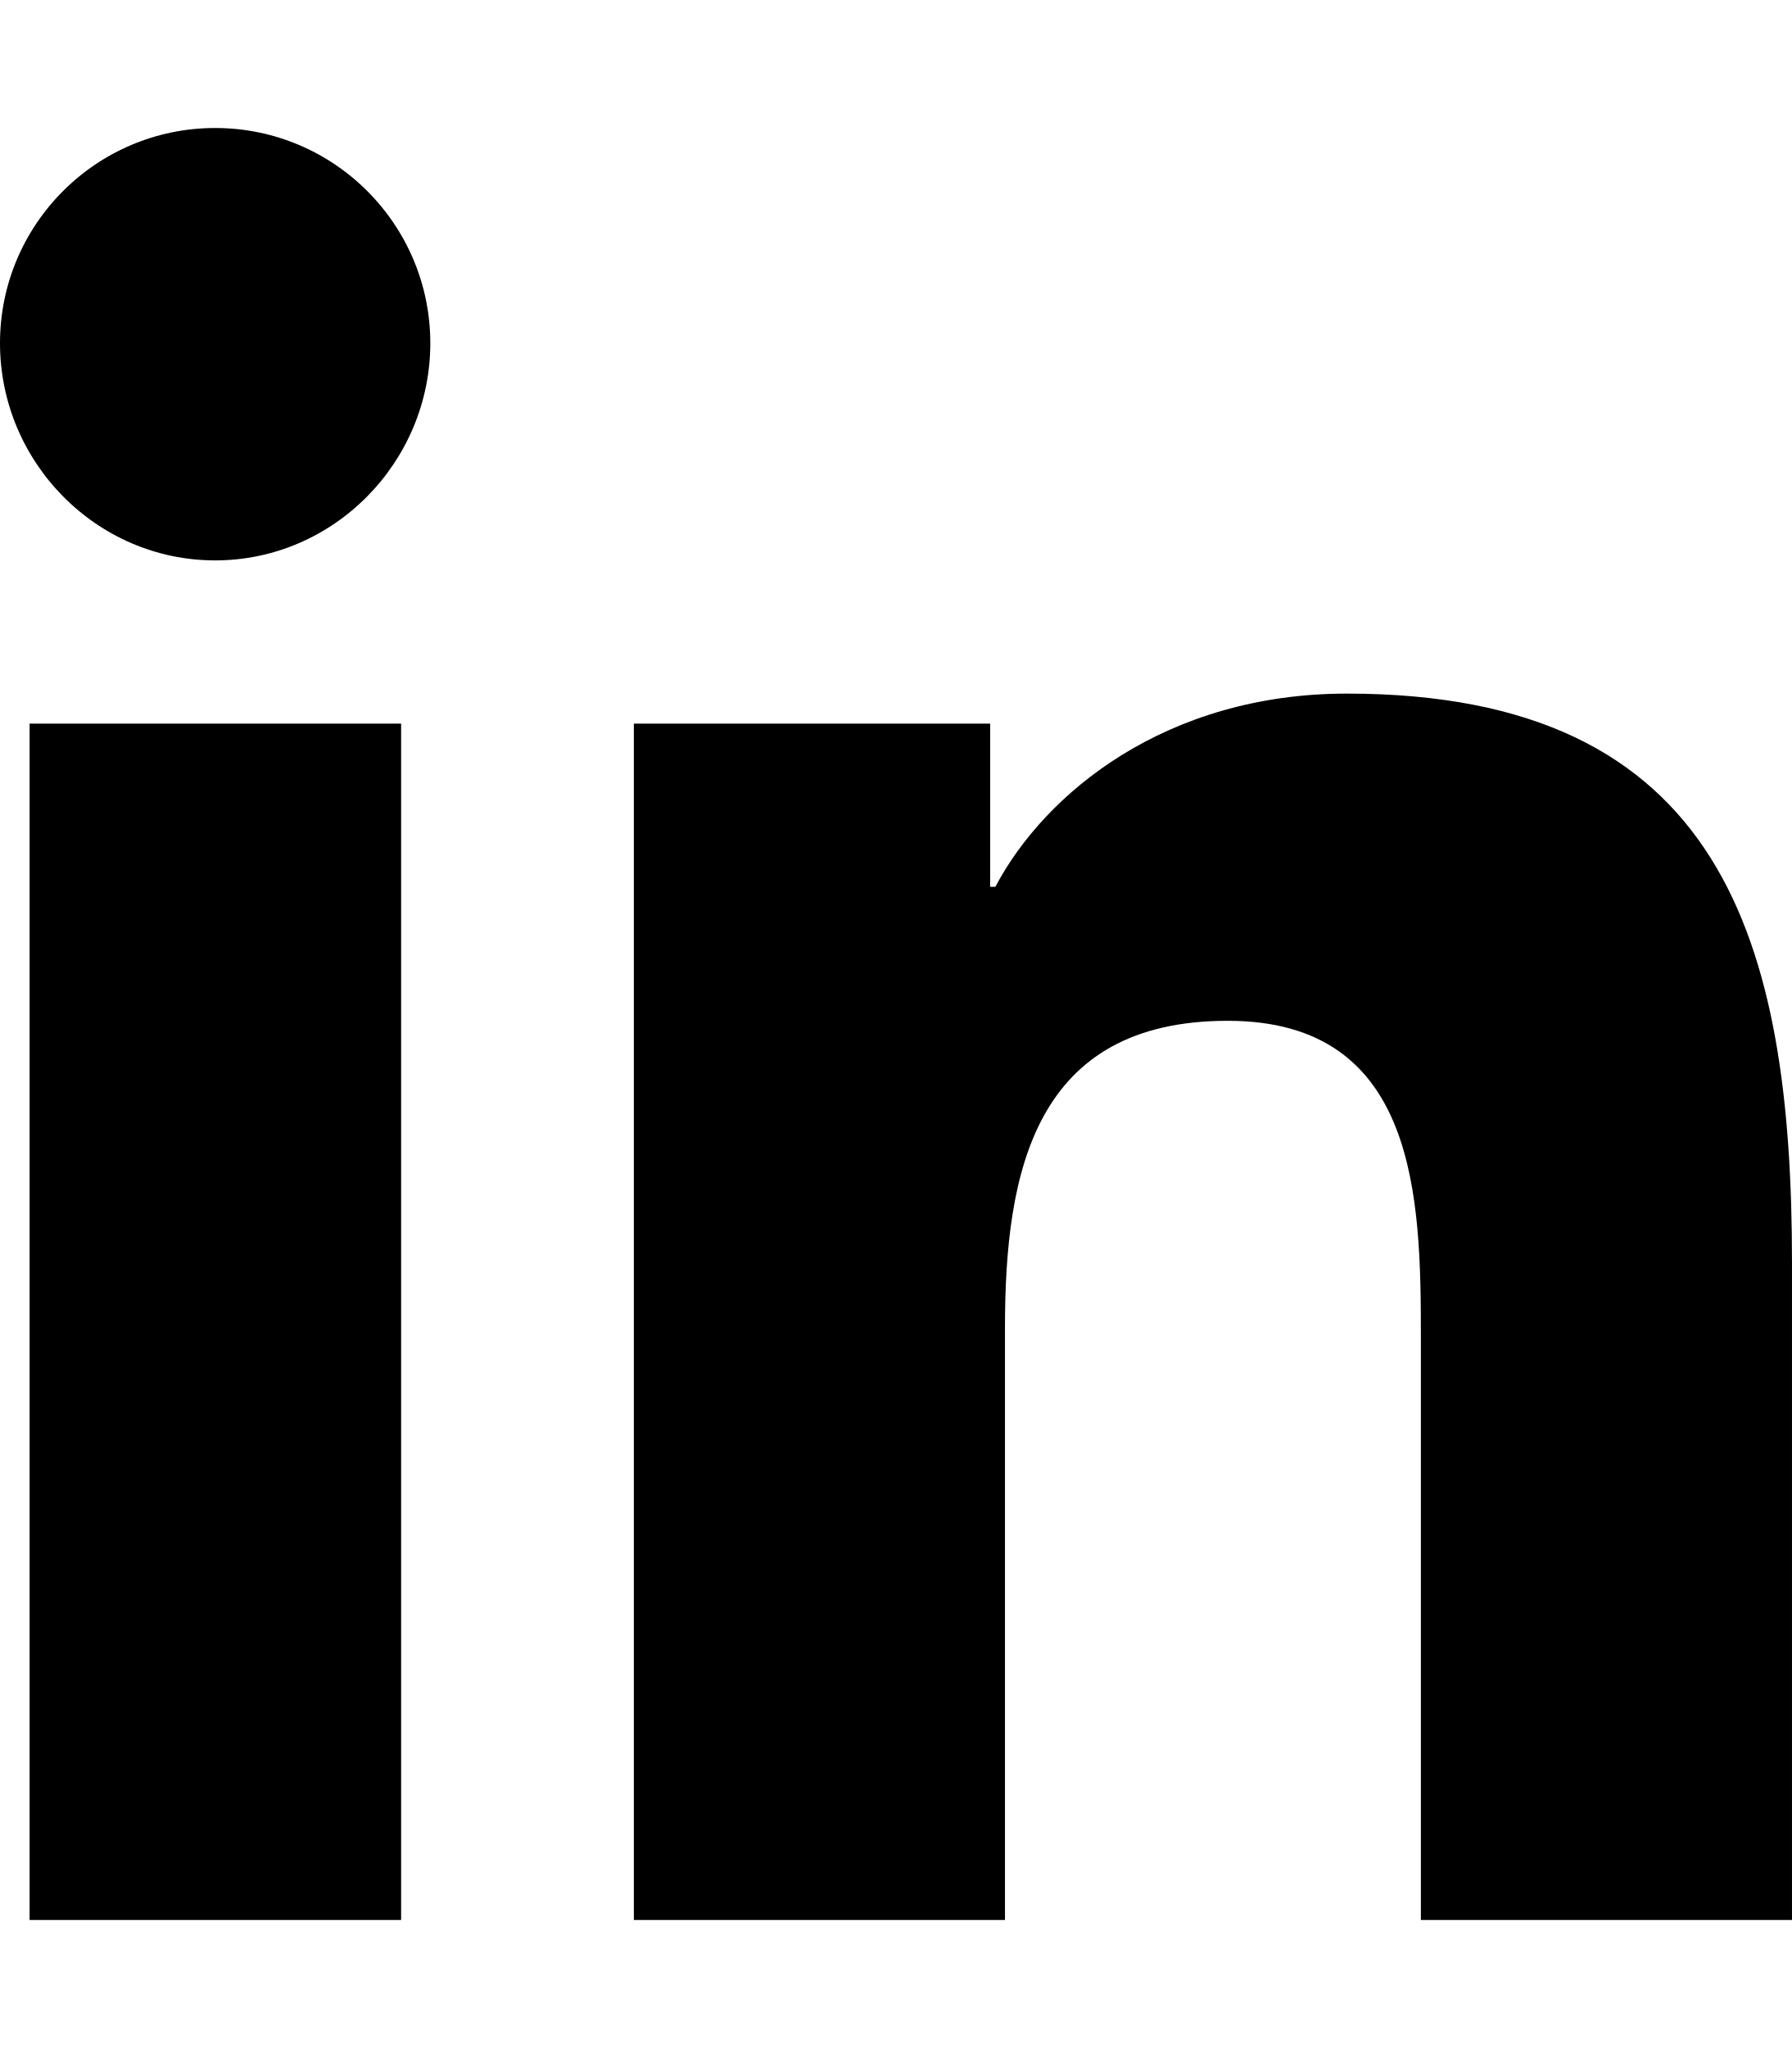
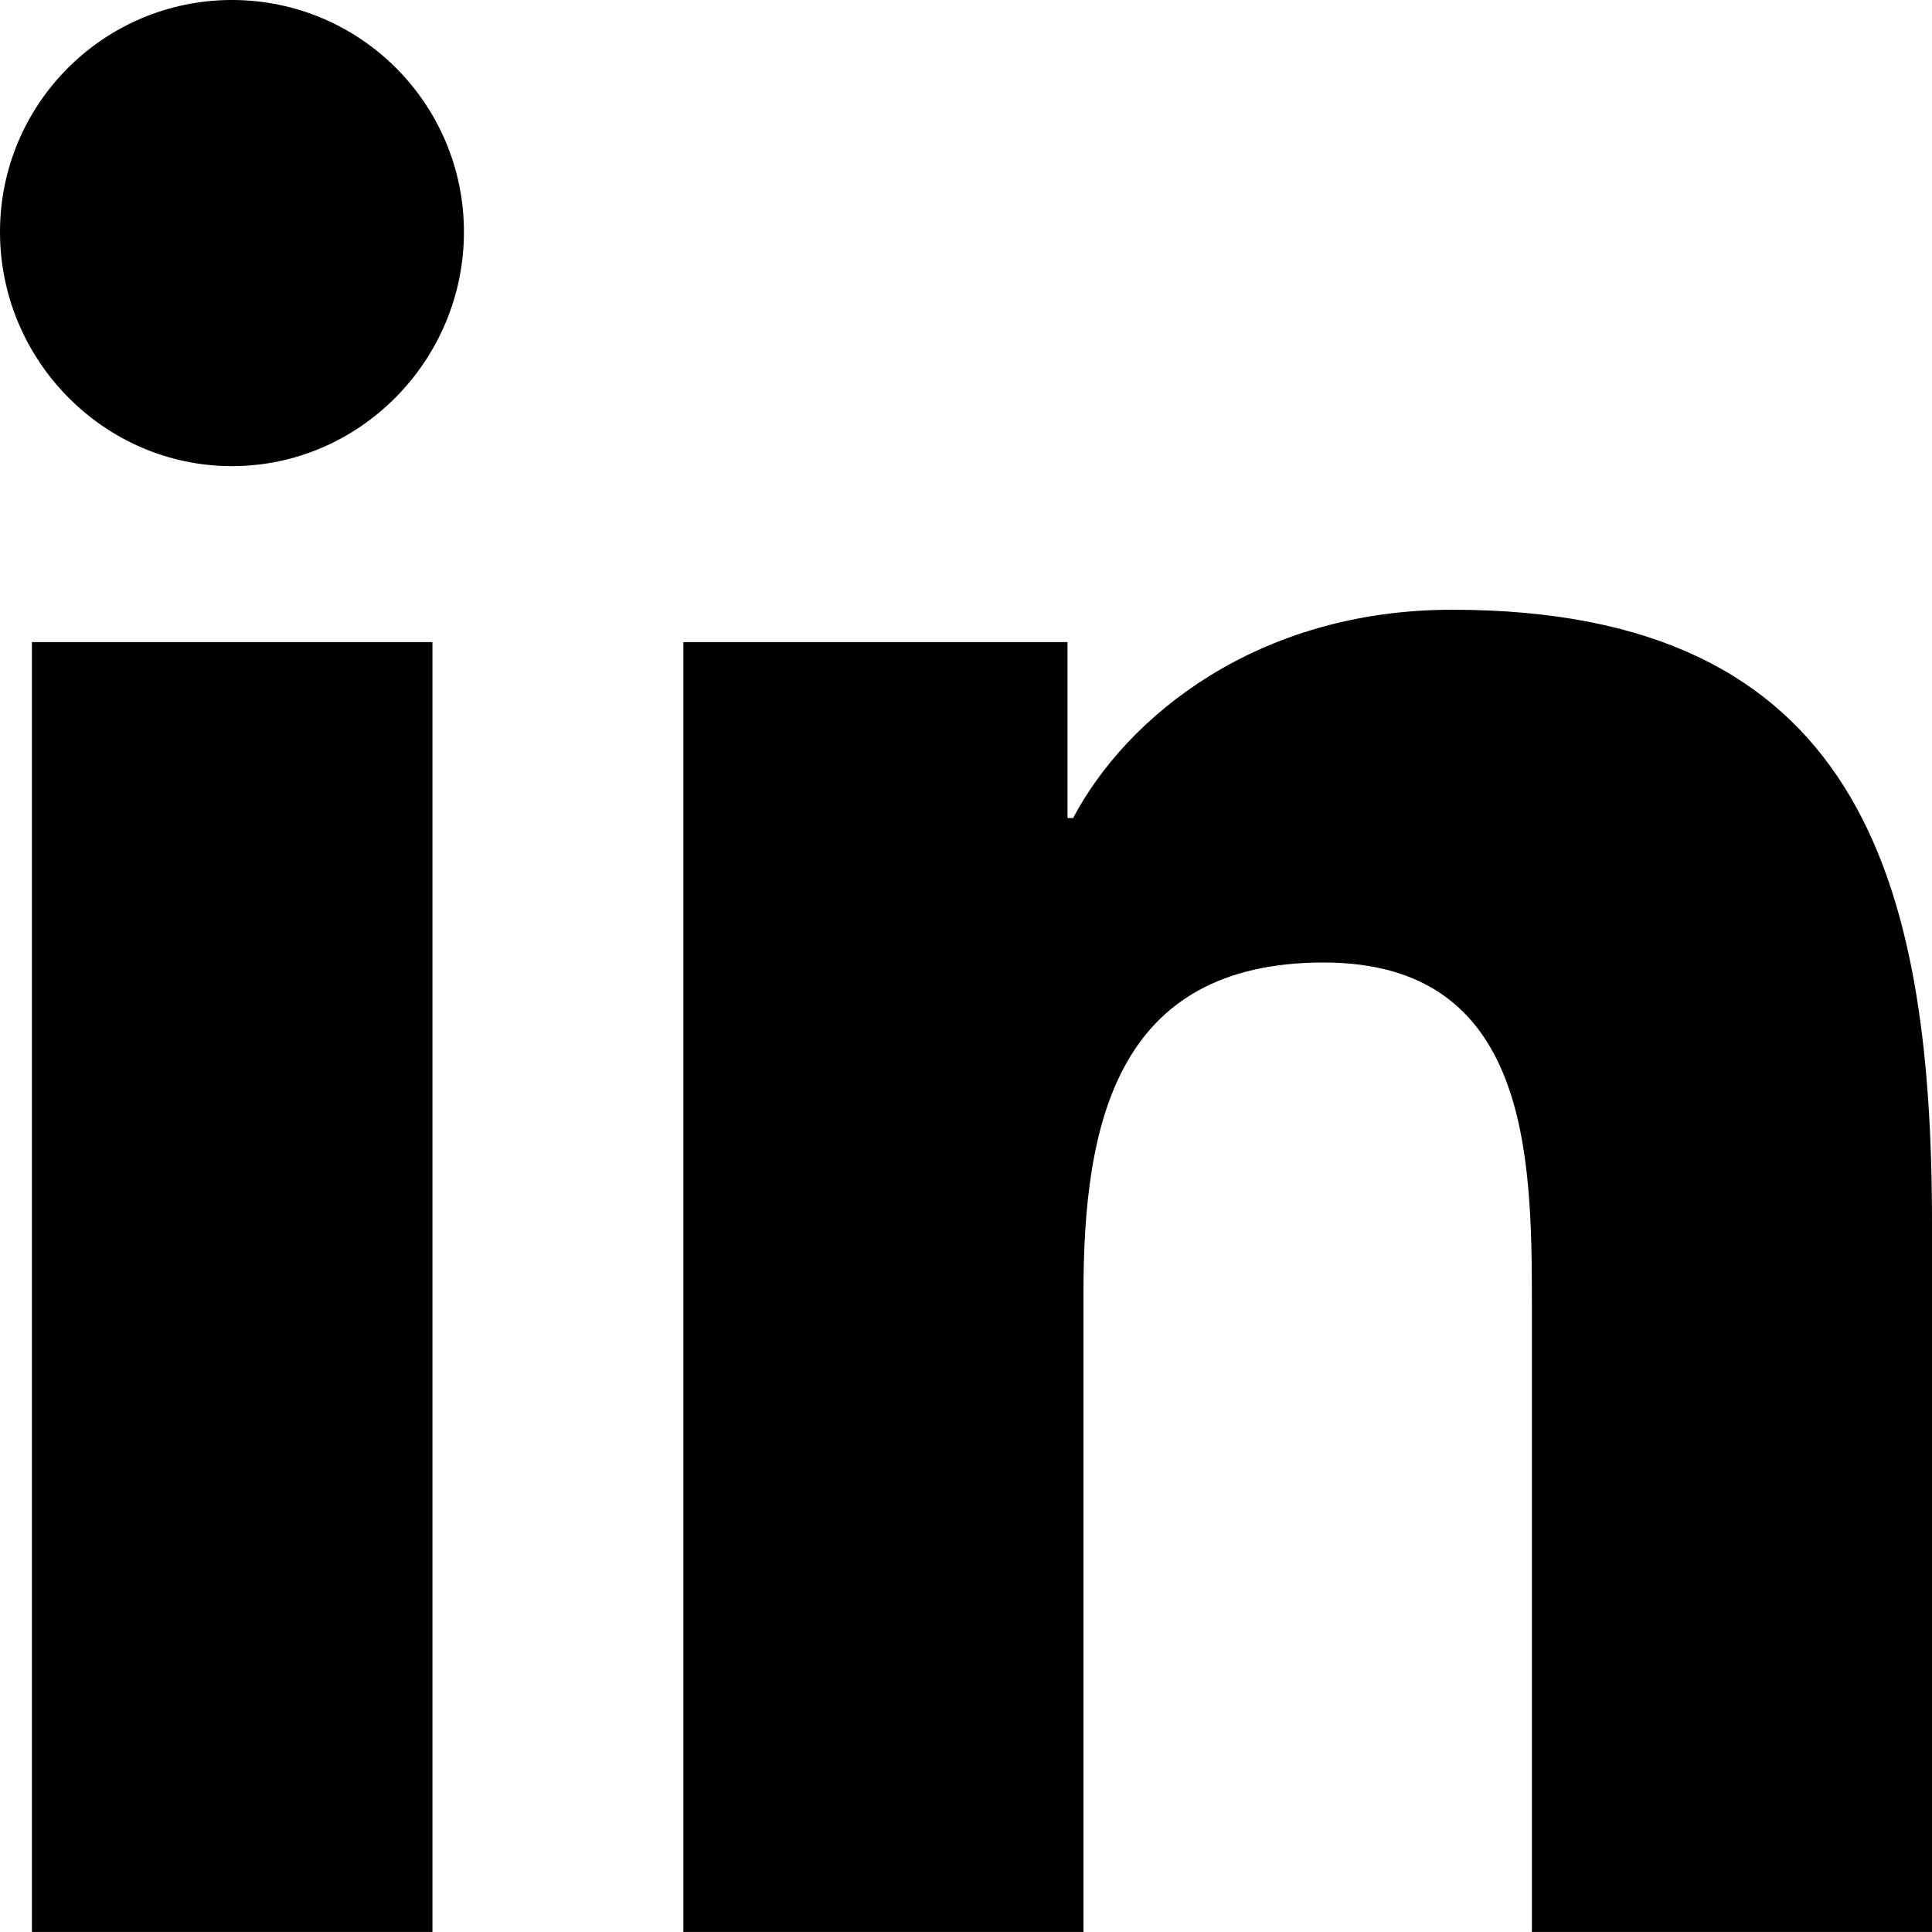
- <svg xmlns="http://www.w3.org/2000/svg" viewBox="0 0 448 512">
-   <path d="M100.3 480H7.4V180.9h92.9V480zM53.8 140.1C24.1 140.1 0 115.5 0 85.8 0 56.1 24.1 32 53.8 32c29.7 0 53.8 24.1 53.8 53.8 0 29.7-24.1 54.3-53.8 54.3zM448 480h-92.7V334.4c0-34.7-.7-79.2-48.3-79.2-48.3 0-55.7 37.7-55.7 76.7V480h-92.8V180.9h89.1v40.8h1.3c12.4-23.5 42.7-48.3 87.9-48.3 94 0 111.3 61.9 111.3 142.3V480z" />
+ <svg xmlns="http://www.w3.org/2000/svg" viewBox="0 0 512.011 512">
+   <path d="M114.608 512H8.457V170.164h106.151V512zM61.476 123.534C27.532 123.534 0 95.419 0 61.476 0 27.524 27.524 0 61.476 0s61.475 27.524 61.475 61.476c0 33.943-27.543 62.058-61.475 62.058zM511.897 512H405.975V345.596c0-39.658-.8-90.516-55.19-90.516-55.19 0-63.647 43.087-63.647 87.659V512H181.101V170.164h101.808v46.629h1.486c14.172-26.857 48.79-55.201 100.436-55.201 107.431 0 127.18 70.745 127.18 162.632V512h-.114z" />
</svg>
